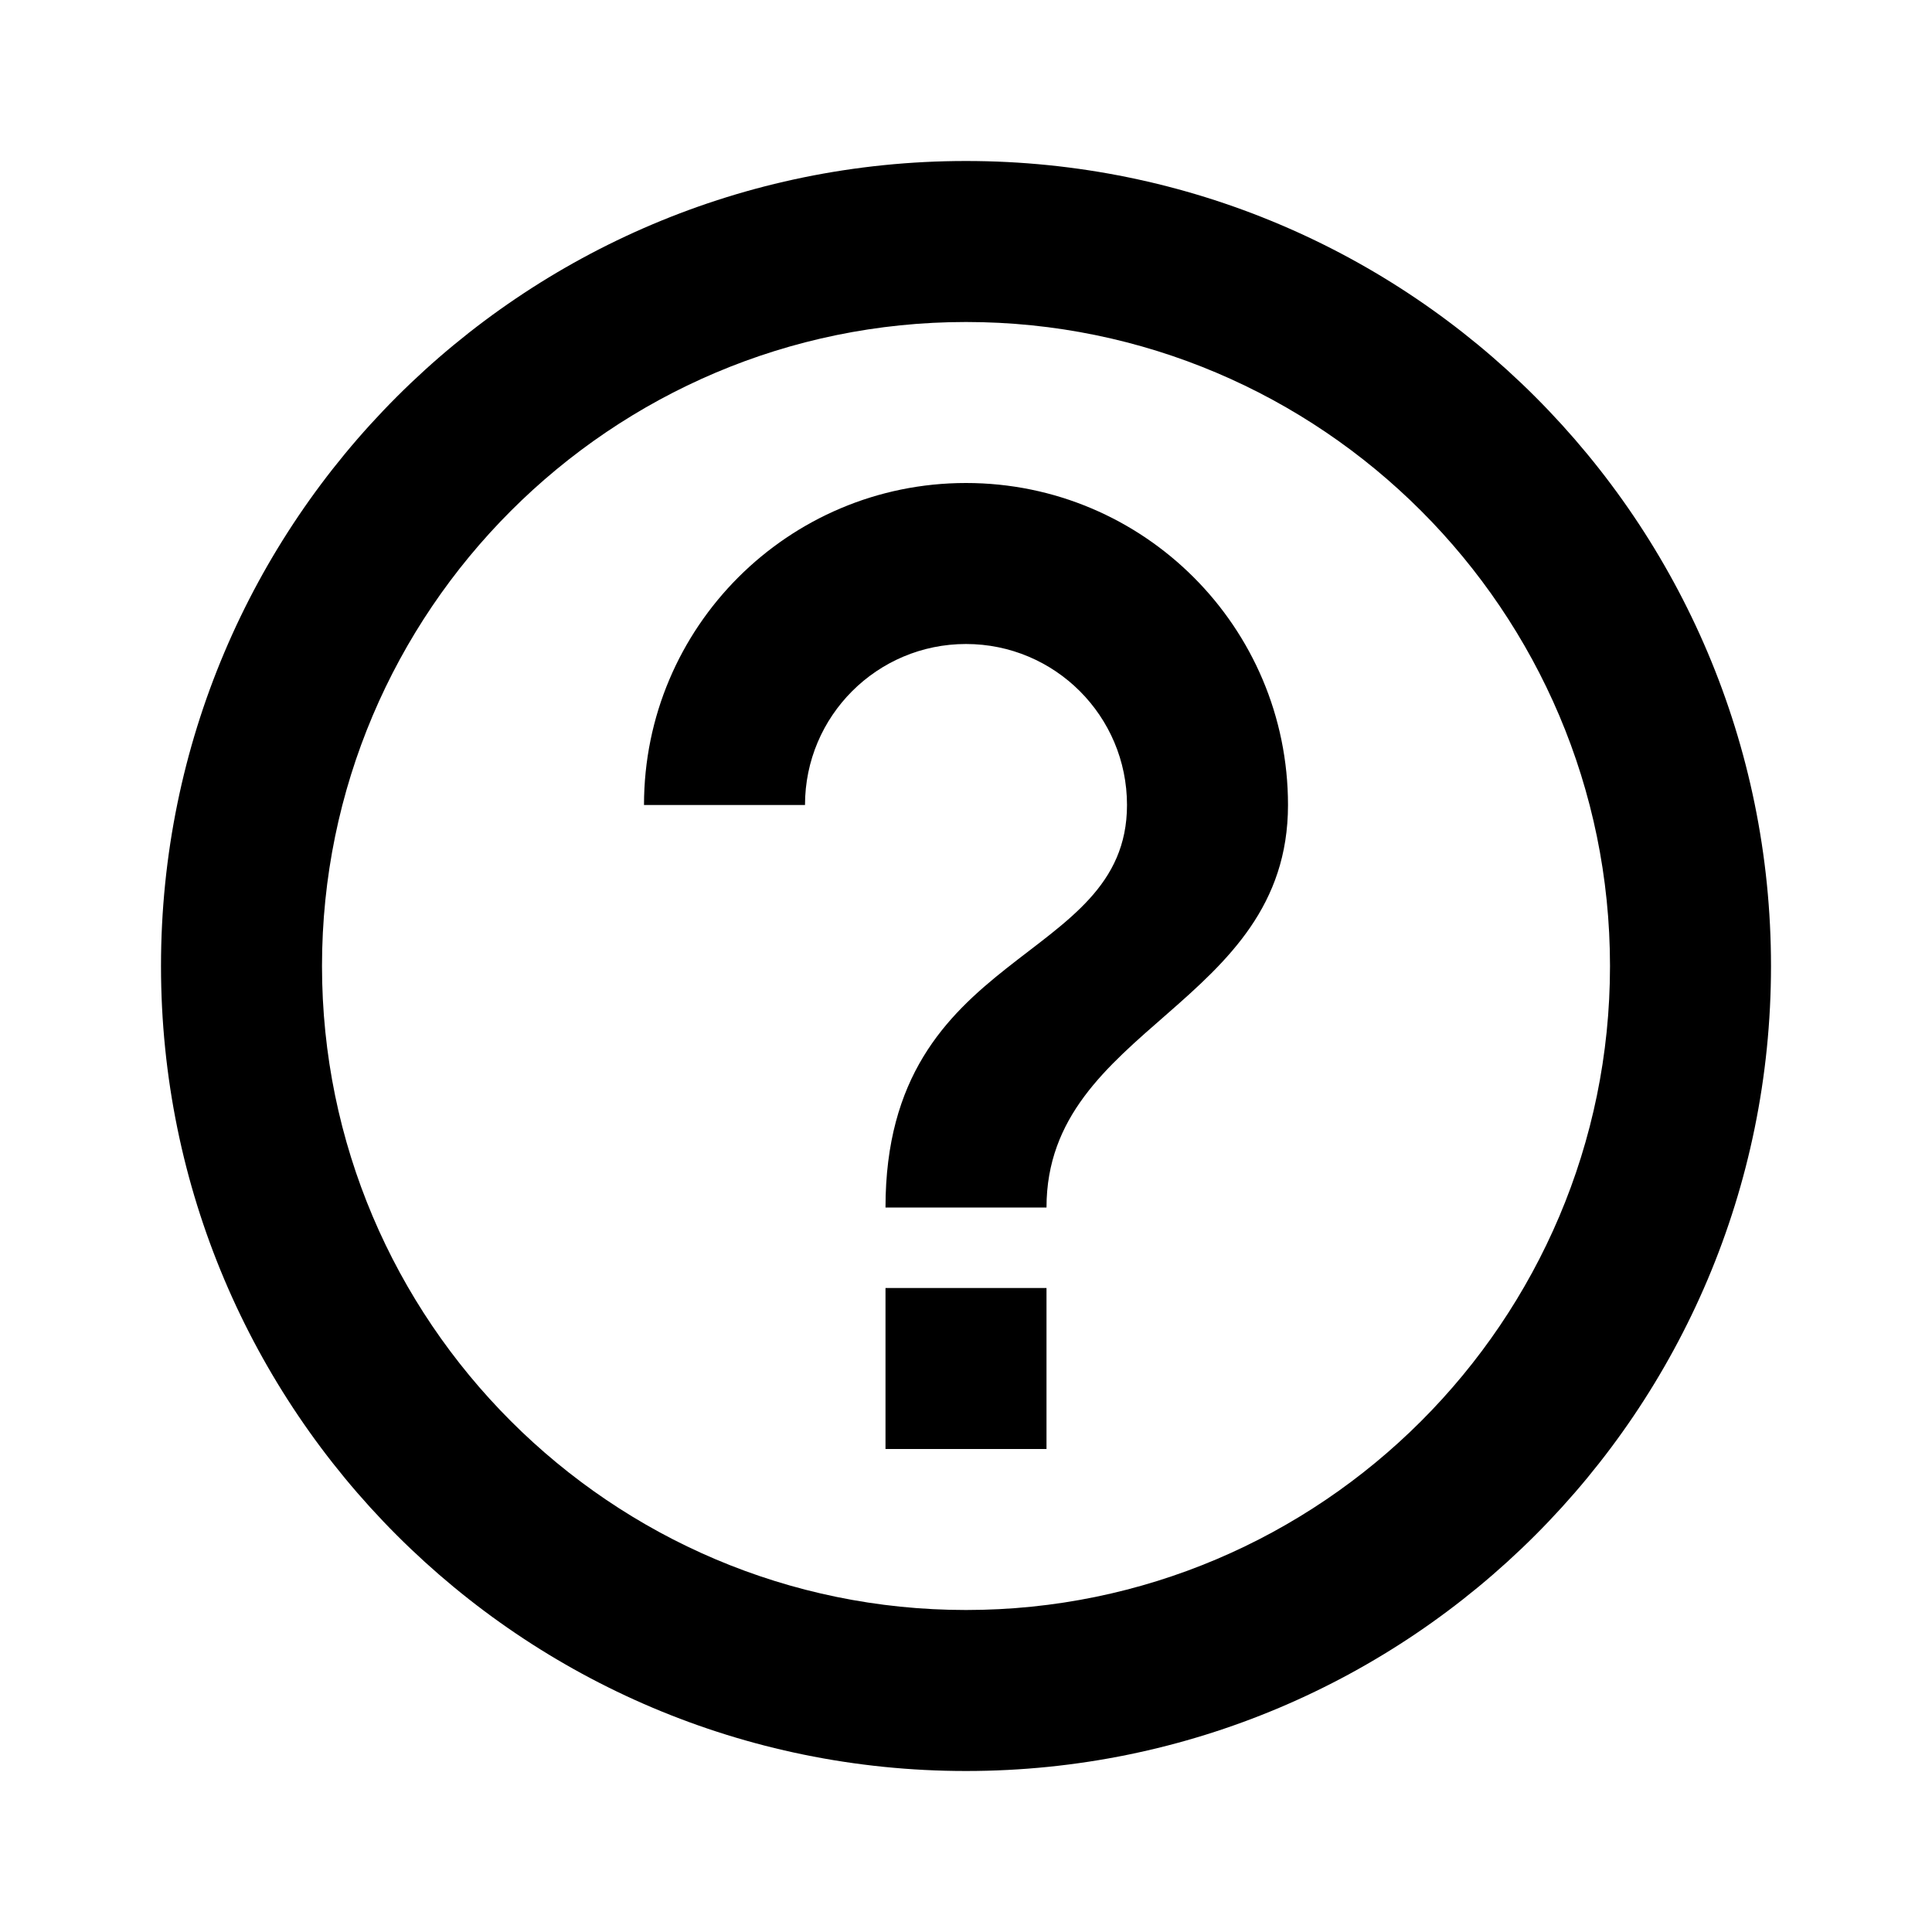
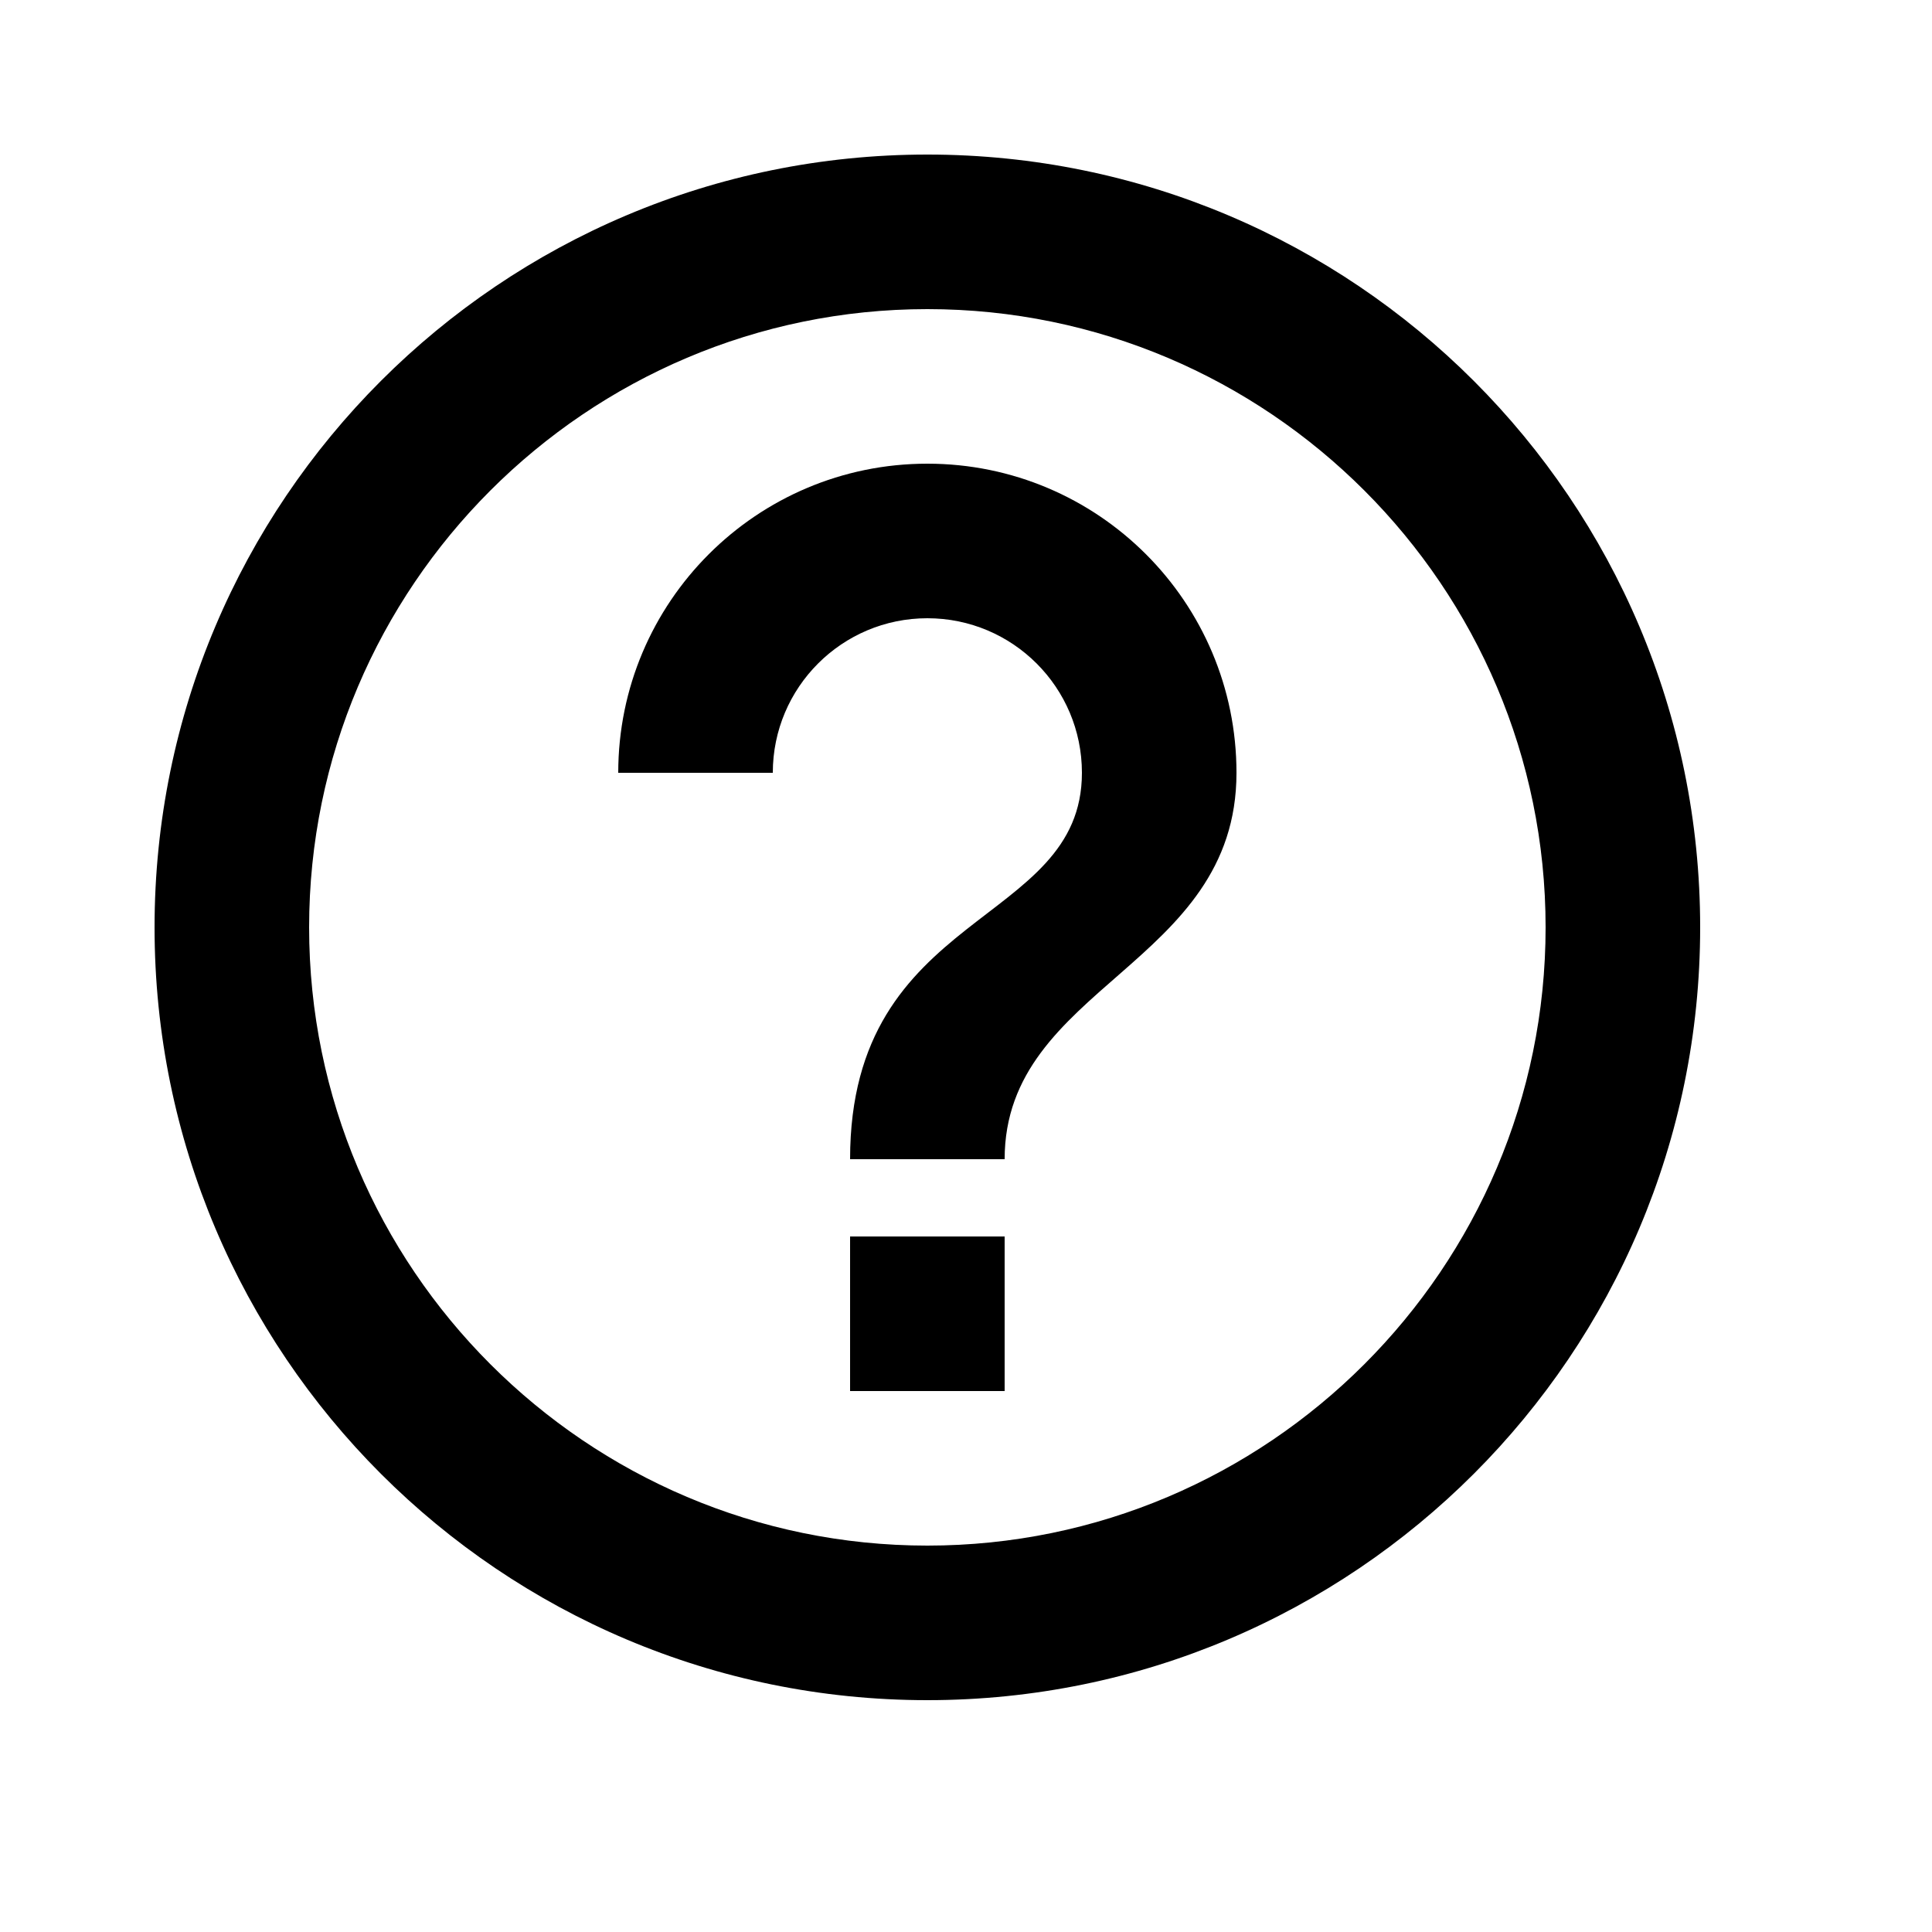
- <svg xmlns="http://www.w3.org/2000/svg" viewBox="0 0 24 24">
-   <path d="M11,18H13V16H11V18M12,2A10,10 0 0,0 2,12A10,10 0 0,0 12,22A10,10 0 0,0 22,12A10,10 0 0,0 12,2M12,20C7.59,20 4,16.41 4,12C4,7.59 7.59,4 12,4C16.41,4 20,7.59 20,12C20,16.41 16.41,20 12,20M12,6A4,4 0 0,0 8,10H10A2,2 0 0,1 12,8A2,2 0 0,1 14,10C14,12 11,11.75 11,15H13C13,12.75 16,12.5 16,10A4,4 0 0,0 12,6Z" />
+ <svg xmlns="http://www.w3.org/2000/svg" viewBox="0 0 25 25" version="1.1" id="svg52" width="25" height="25">
+   <defs id="defs56" />
+   <path d="m 11,18 h 2 v -2 h -2 v 2 M 12,2 A 10,10 0 0 0 2,12 10,10 0 0 0 12,22 10,10 0 0 0 22,12 10,10 0 0 0 12,2 m 0,18 C 7.59,20 4,16.41 4,12 4,7.59 7.59,4 12,4 c 4.41,0 8,3.59 8,8 0,4.41 -3.59,8 -8,8 M 12,6 a 4,4 0 0 0 -4,4 h 2 a 2,2 0 0 1 2,-2 2,2 0 0 1 2,2 c 0,2 -3,1.75 -3,5 h 2 c 0,-2.25 3,-2.5 3,-5 A 4,4 0 0 0 12,6 Z" id="path50" />
</svg>
